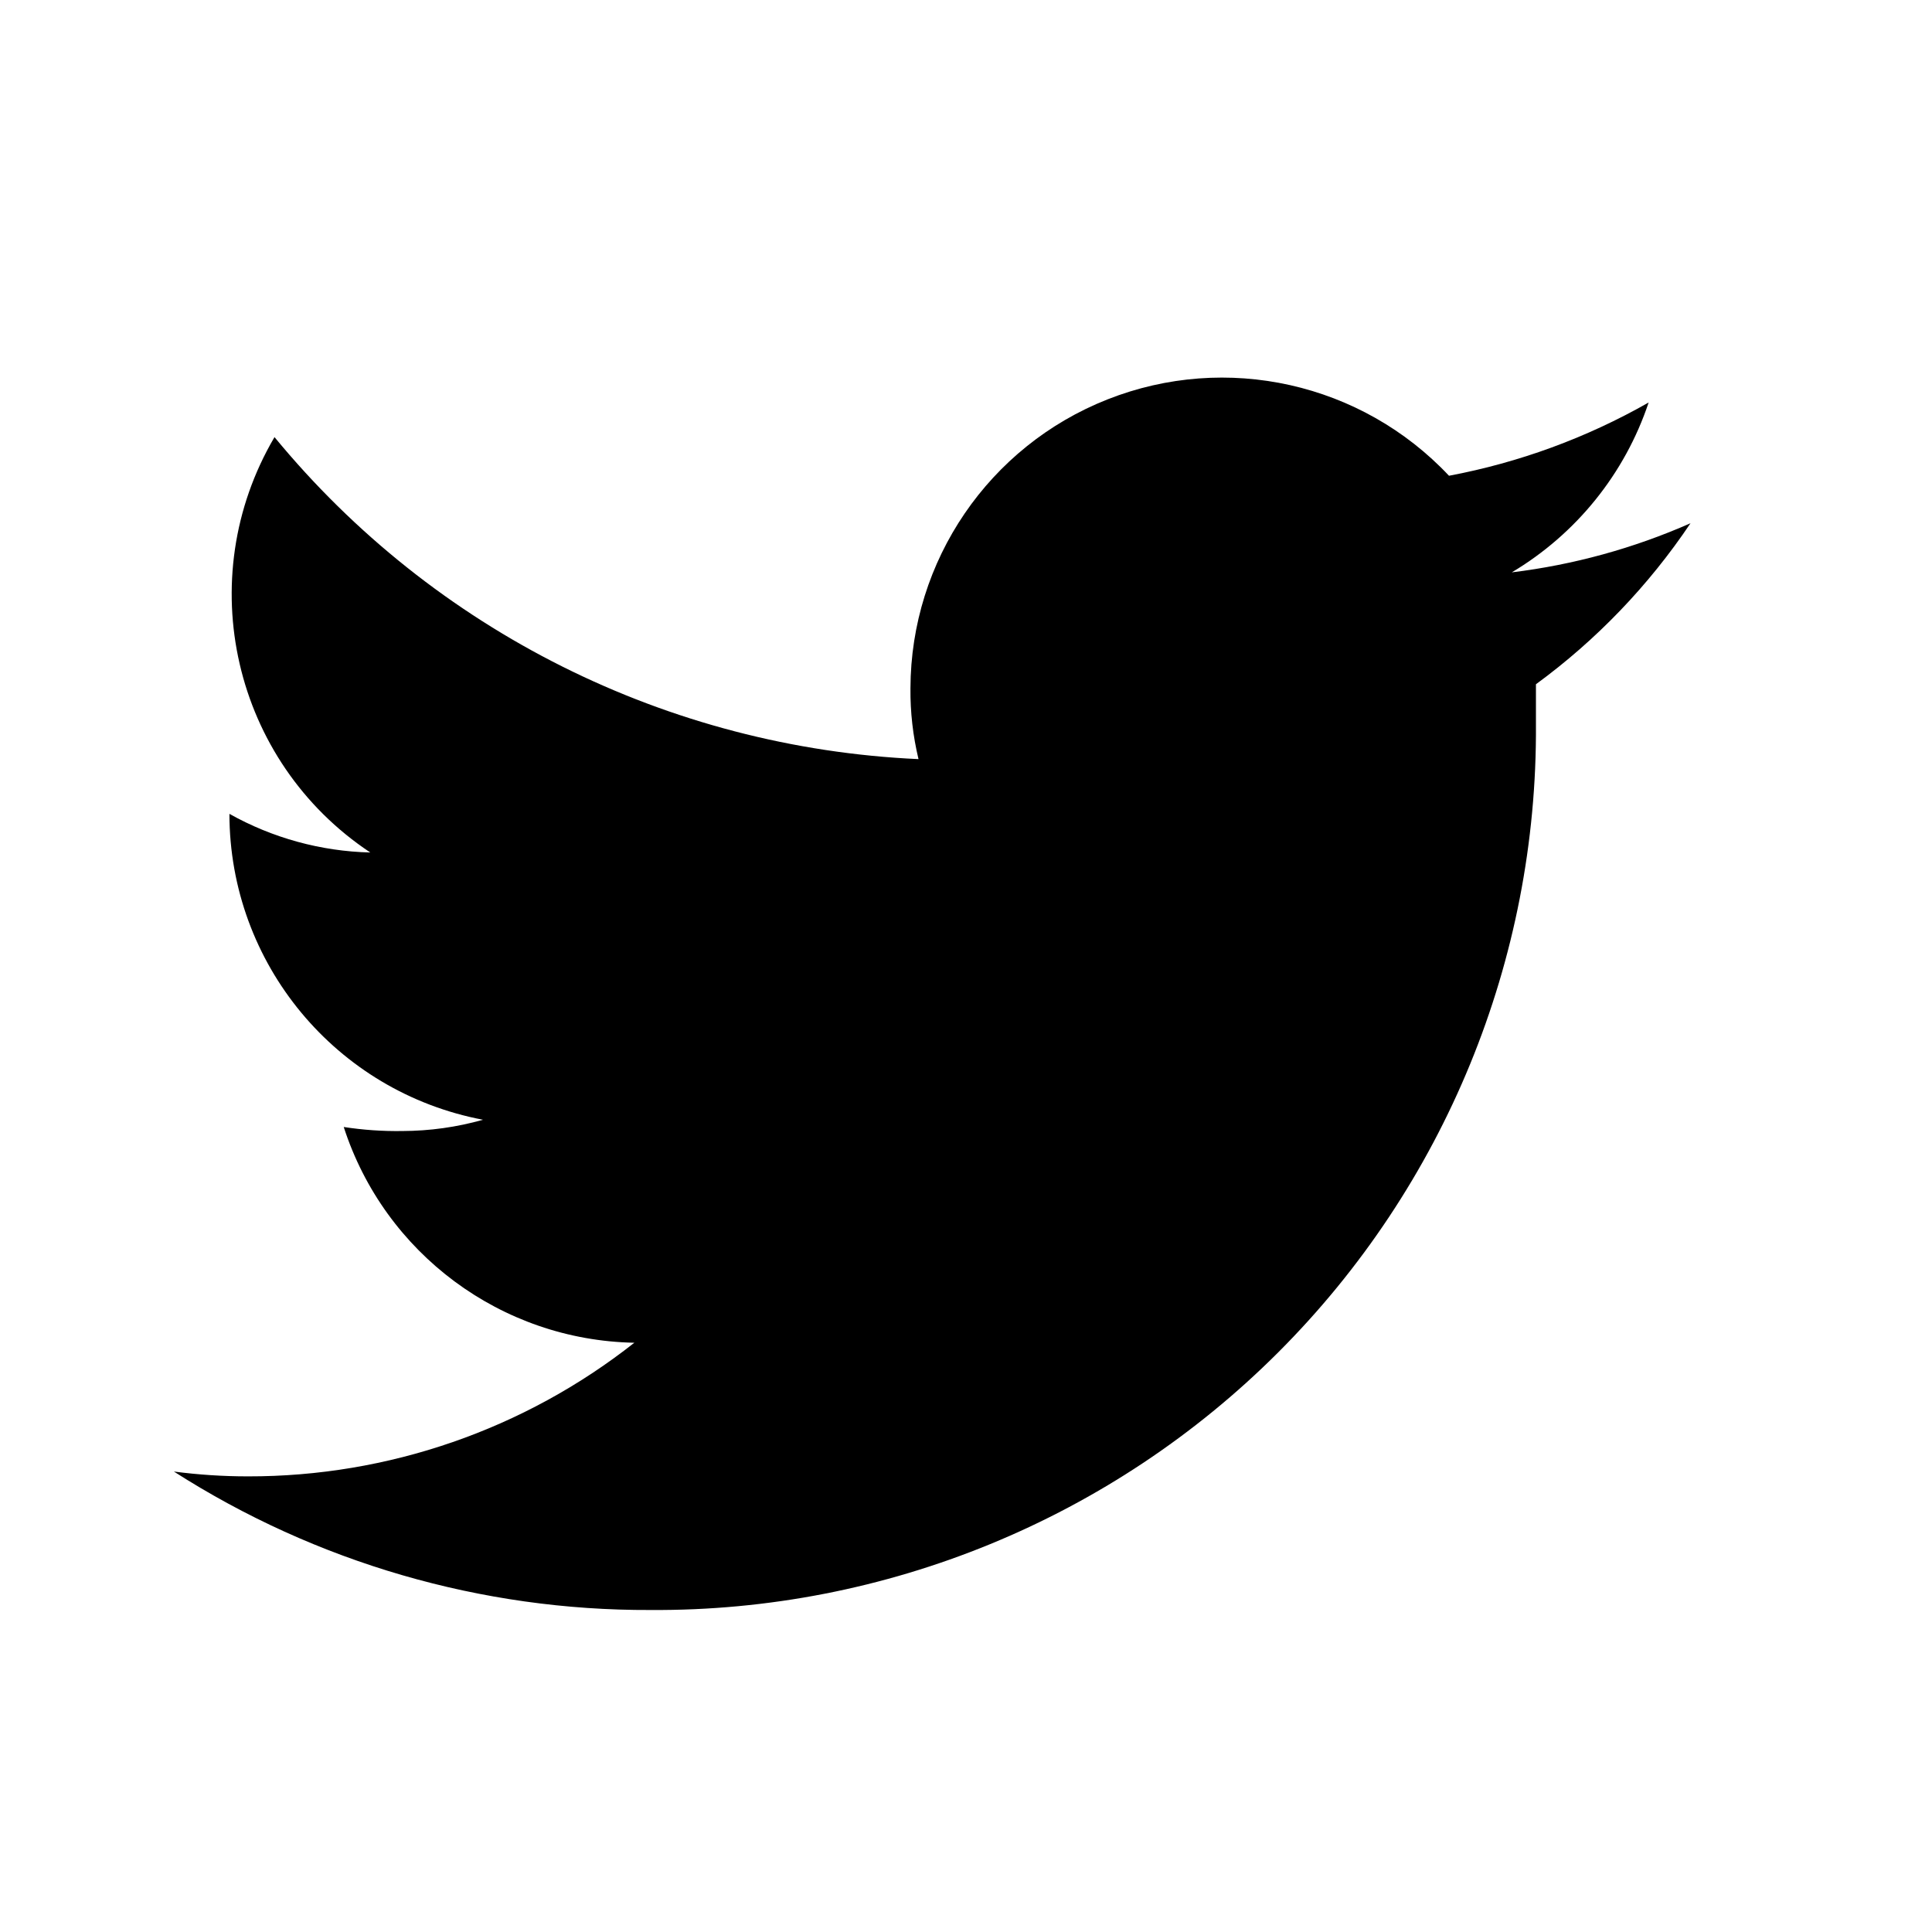
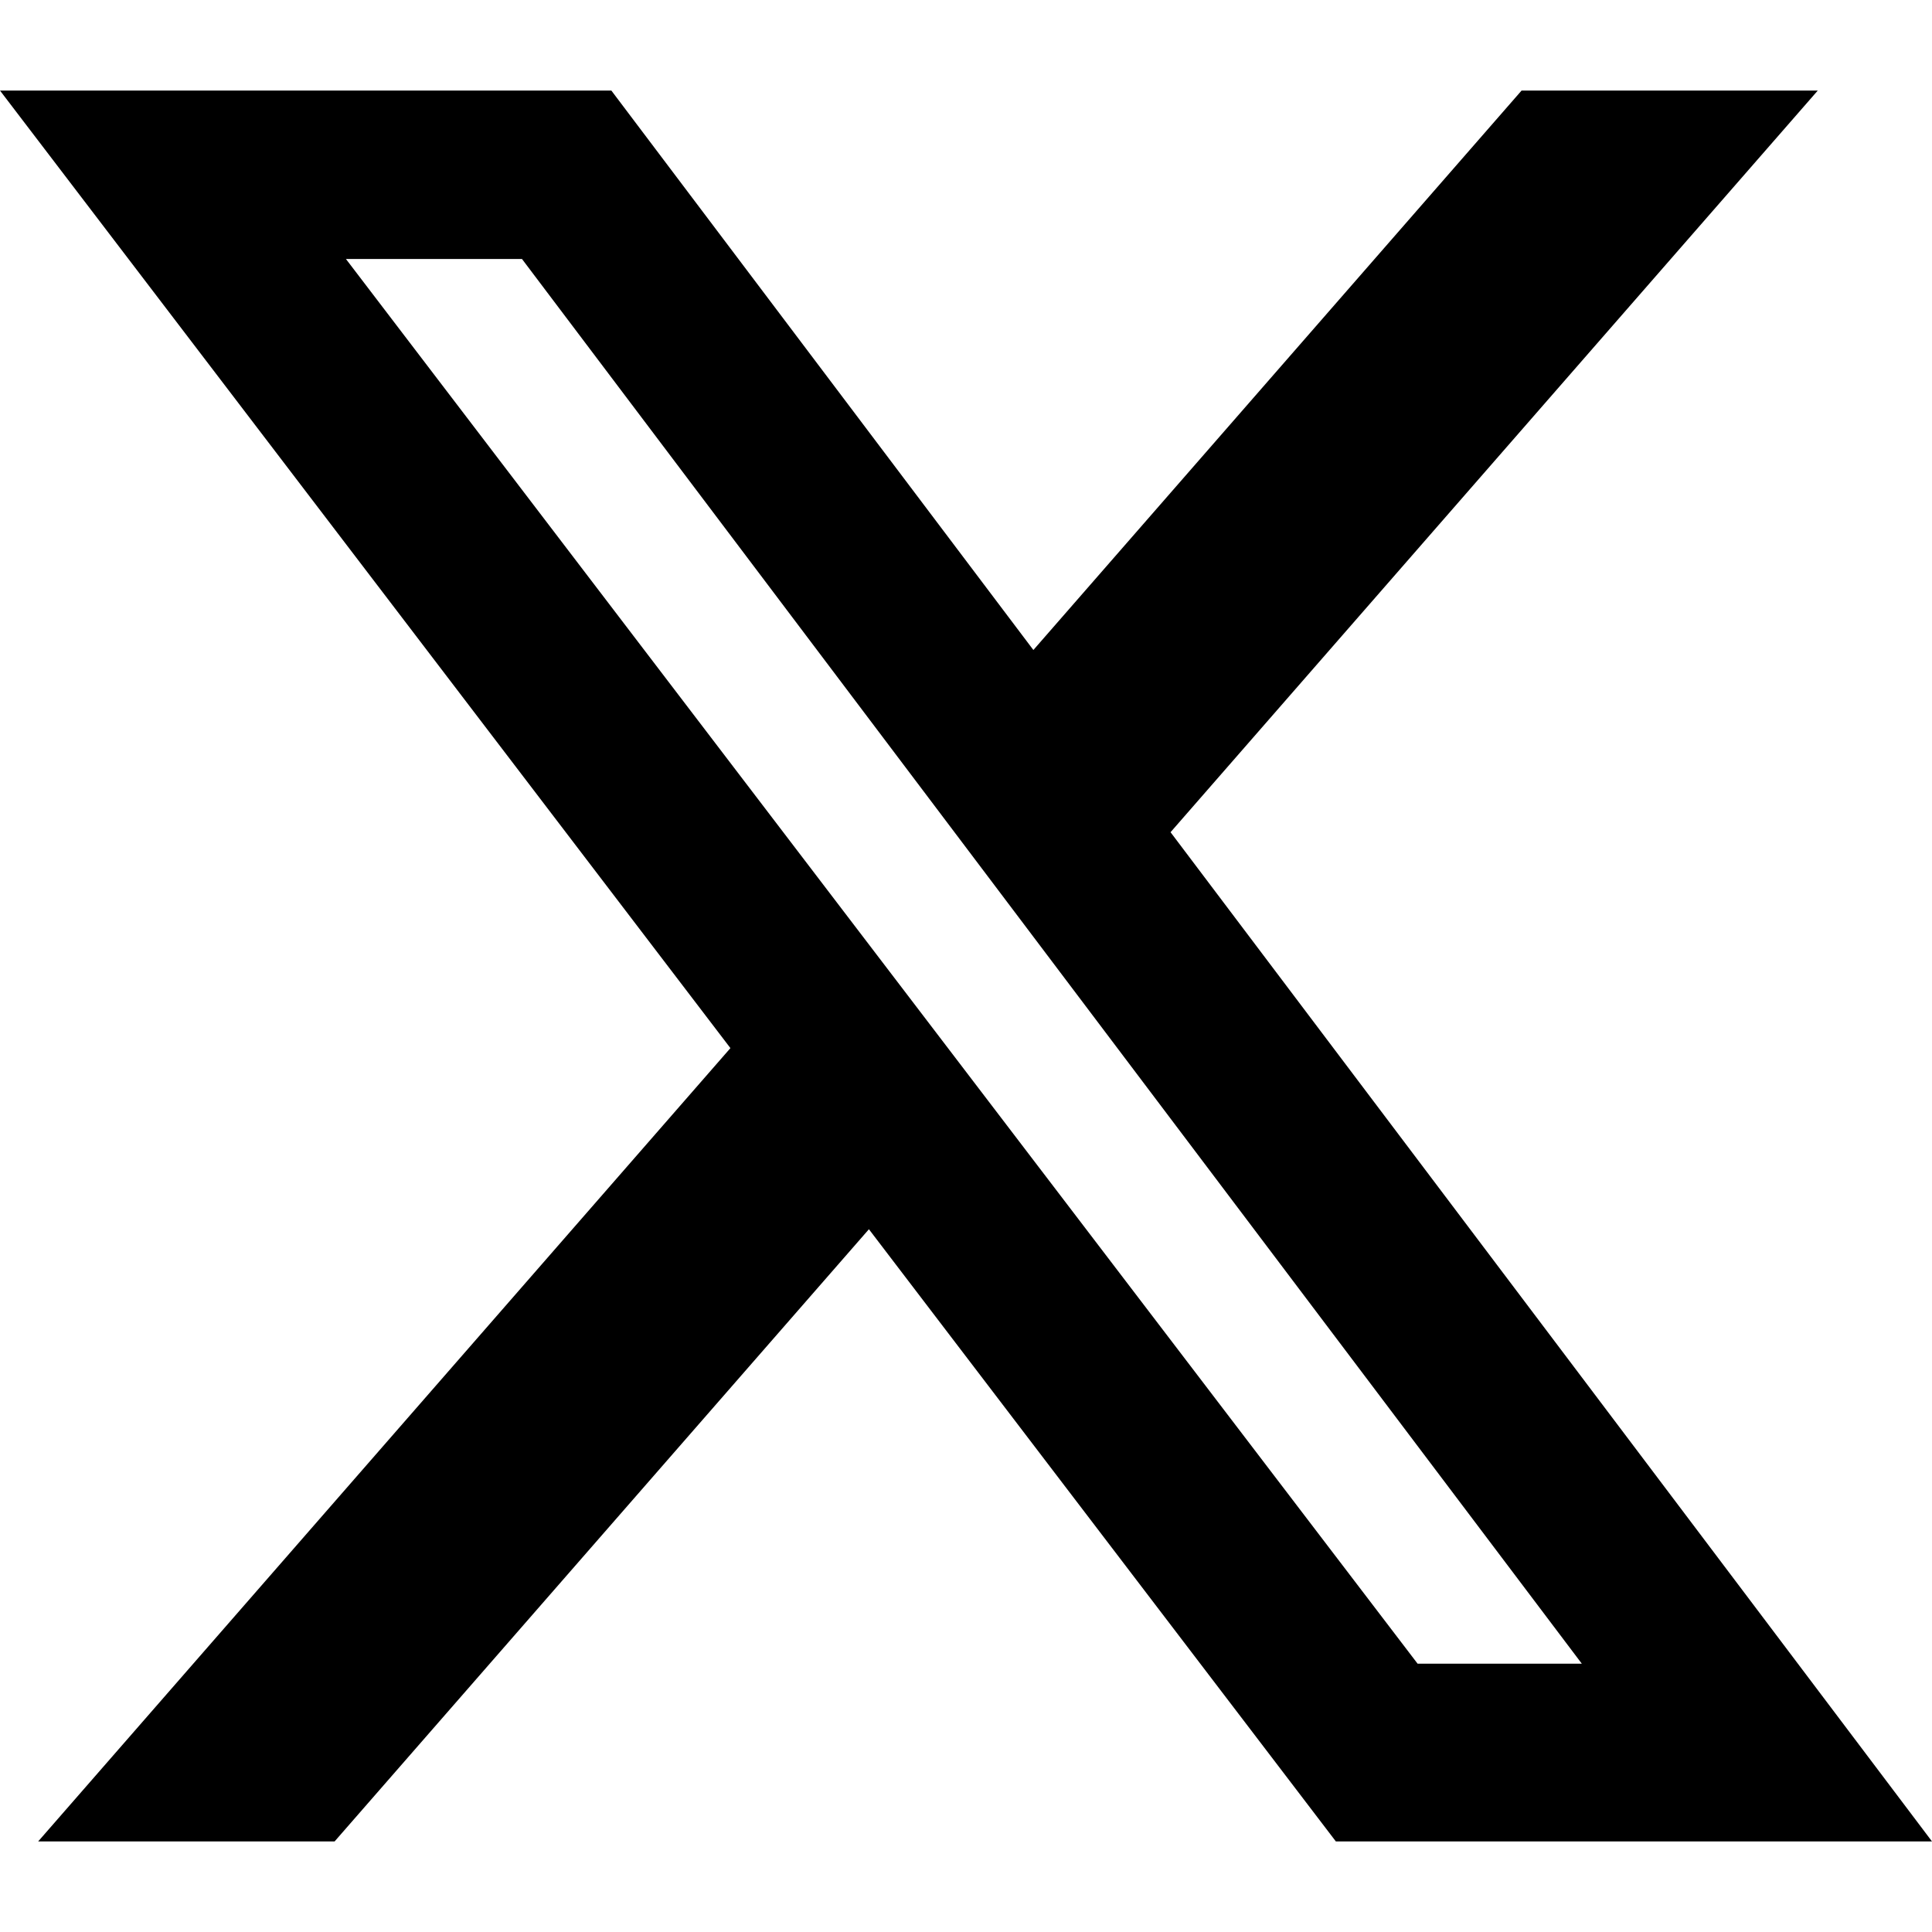
- <svg xmlns="http://www.w3.org/2000/svg" width="24px" height="24px" viewBox="0 0 24 24" version="1.1">
-   <g stroke="none" stroke-width="1">
-     <g>
-       <rect x="0" y="0" width="24" height="24" fill="none" />
-     </g>
-     <path d="M8.08,20 C11.003,20.019 13.812,18.866 15.879,16.799 C17.946,14.732 19.099,11.923 19.08,9 C19.08,8.83 19.08,8.67 19.08,8.5 C19.832,7.95 20.481,7.273 21,6.5 C20.294,6.811 19.546,7.017 18.78,7.11 C19.581,6.633 20.185,5.884 20.48,5 C19.709,5.439 18.871,5.746 18,5.91 C16.914,4.755 15.234,4.379 13.759,4.961 C12.285,5.542 11.314,6.965 11.31,8.55 C11.307,8.846 11.341,9.142 11.41,9.43 C8.297,9.29 5.39,7.836 3.41,5.43 C2.373,7.193 2.896,9.459 4.6,10.59 C3.986,10.575 3.385,10.41 2.85,10.11 L2.85,10.11 C2.851,11.969 4.174,13.564 6,13.91 C5.675,14.002 5.338,14.049 5,14.05 C4.756,14.054 4.511,14.037 4.27,14 C4.778,15.572 6.228,16.649 7.88,16.68 C6.513,17.758 4.821,18.343 3.08,18.34 C2.772,18.34 2.465,18.32 2.16,18.28 C3.927,19.411 5.982,20.008 8.08,20" />
-   </g>
+ <svg xmlns="http://www.w3.org/2000/svg" width="16" height="16" fill="currentColor" class="bi bi-twitter-x" viewBox="0 0 16 16">
+   <path d="M12.6.75h2.454l-5.36 6.142L16 15.25h-4.937l-3.867-5.07-4.425 5.07H.316l5.733-6.57L0 .75h5.063l3.495 4.633L12.601.75Zm-.86 13.028h1.36L4.323 2.145H2.865z" />
</svg>
